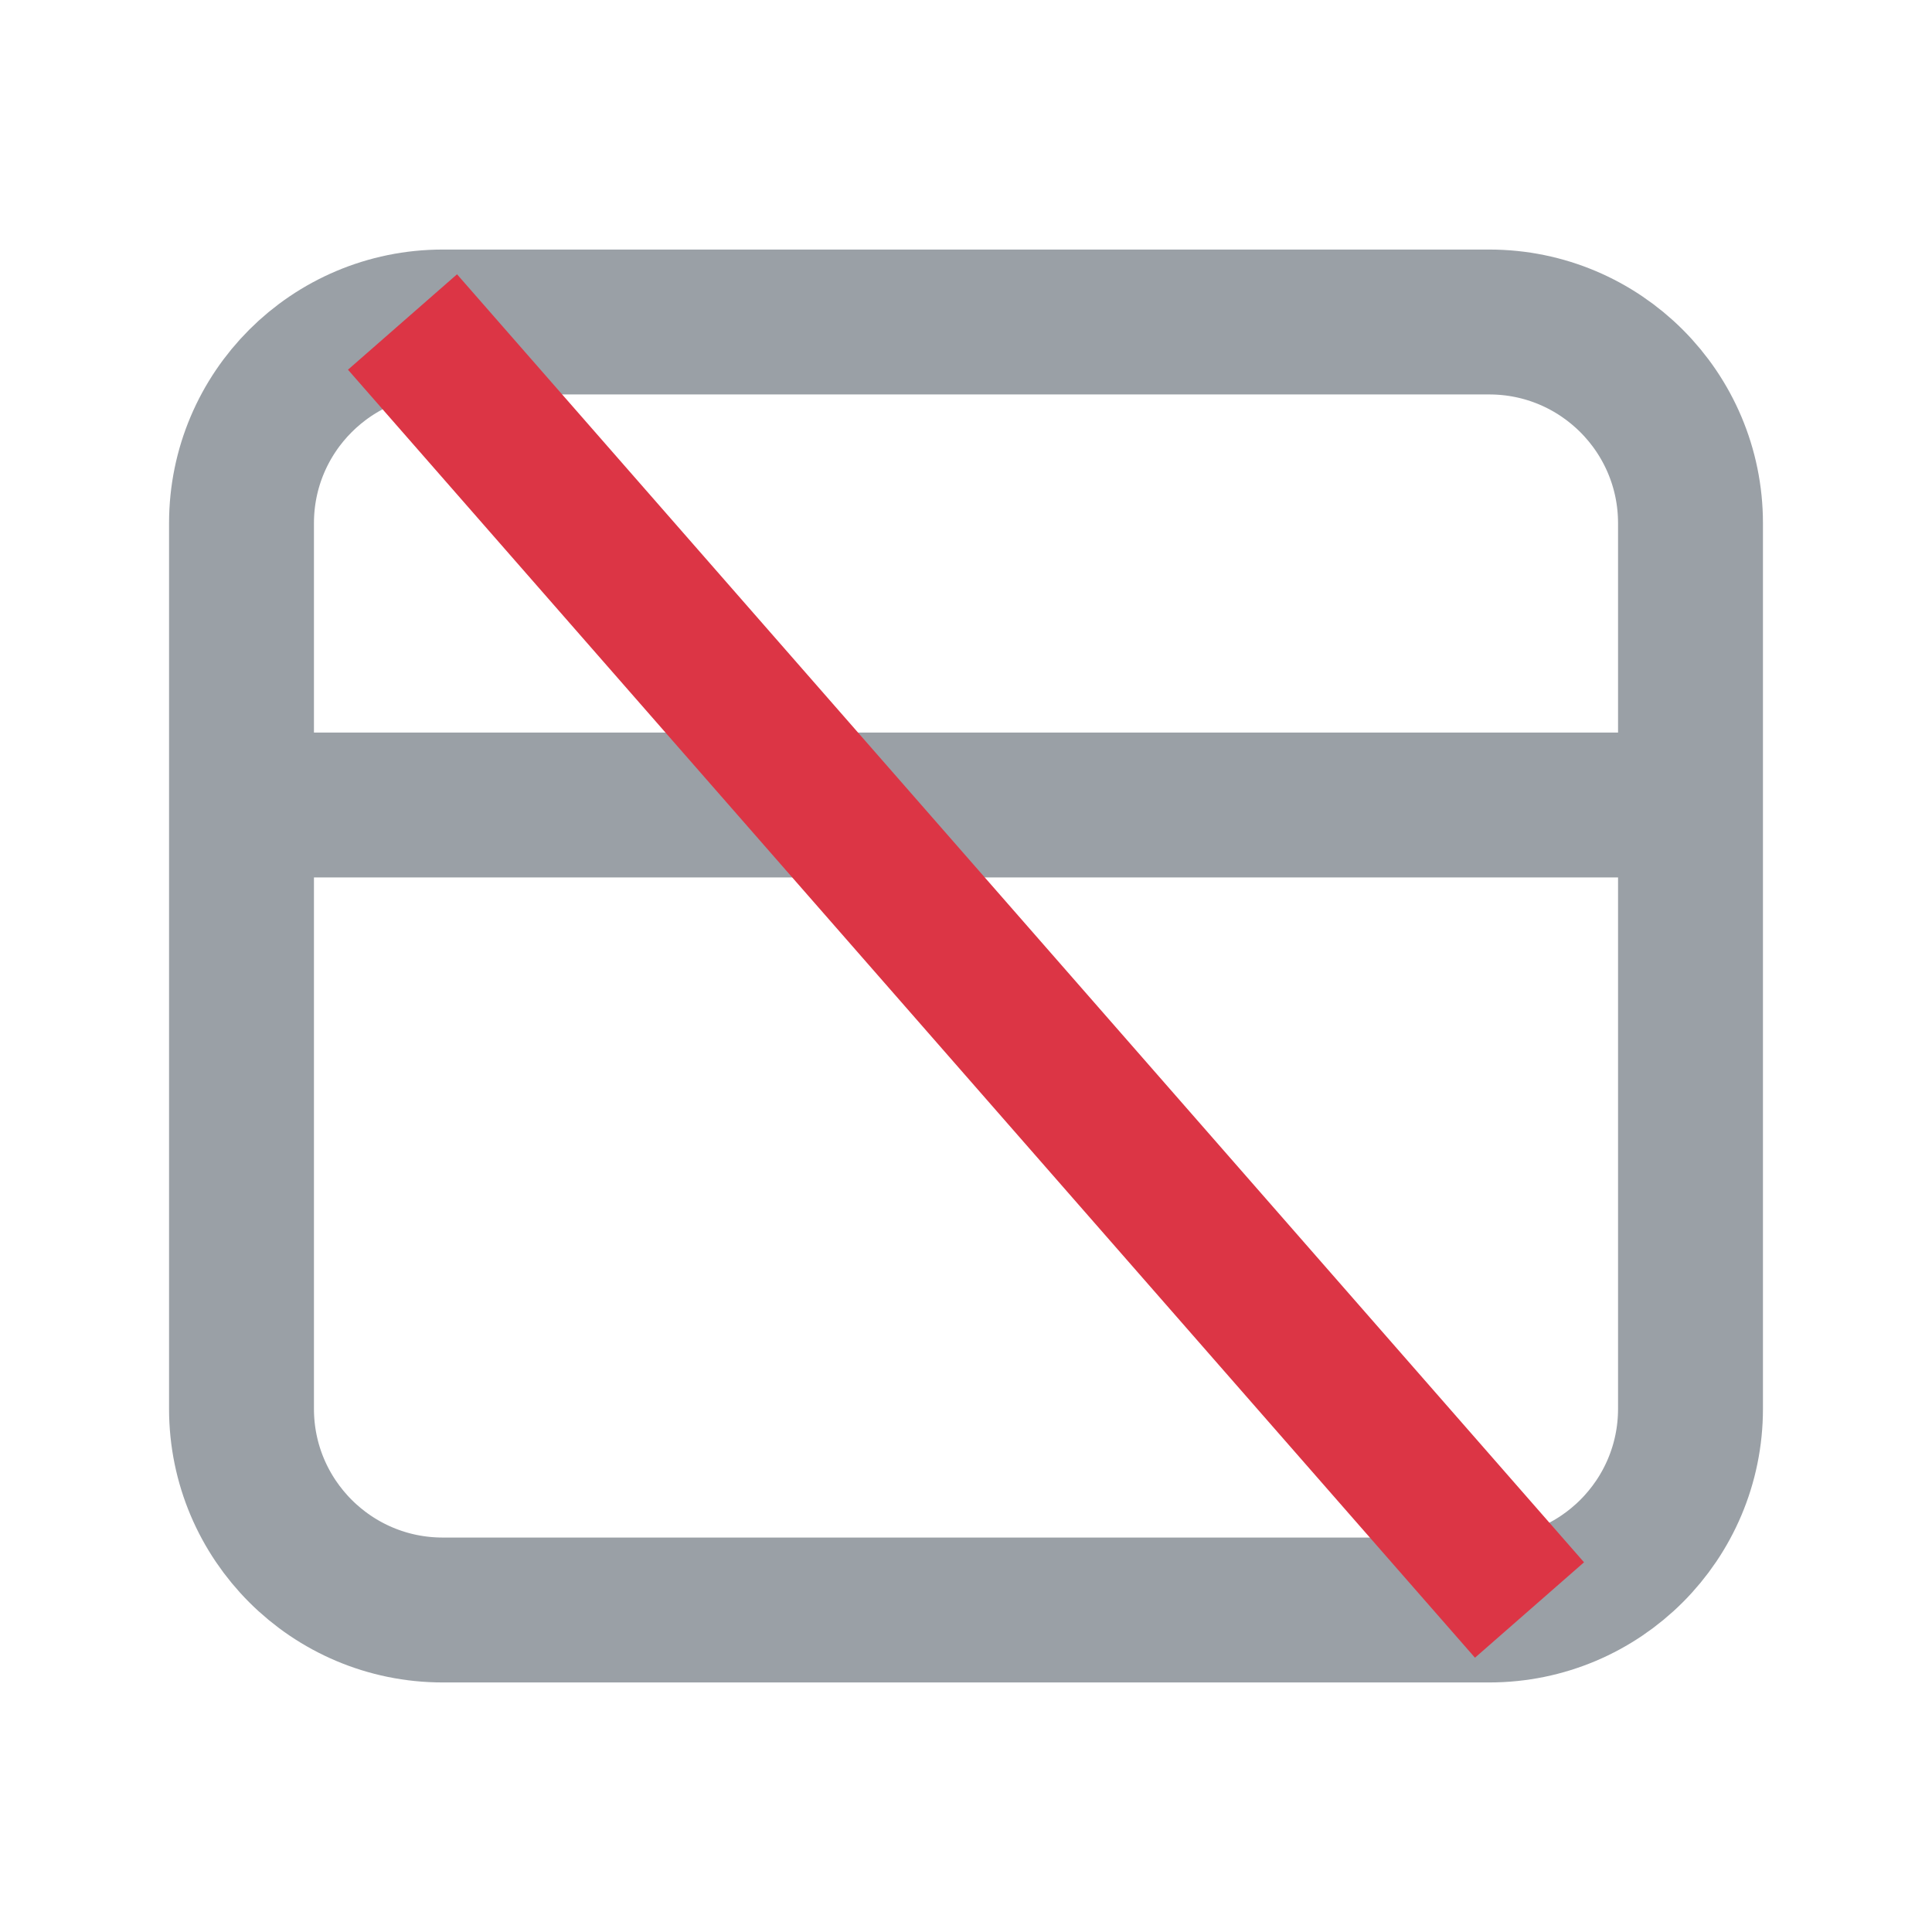
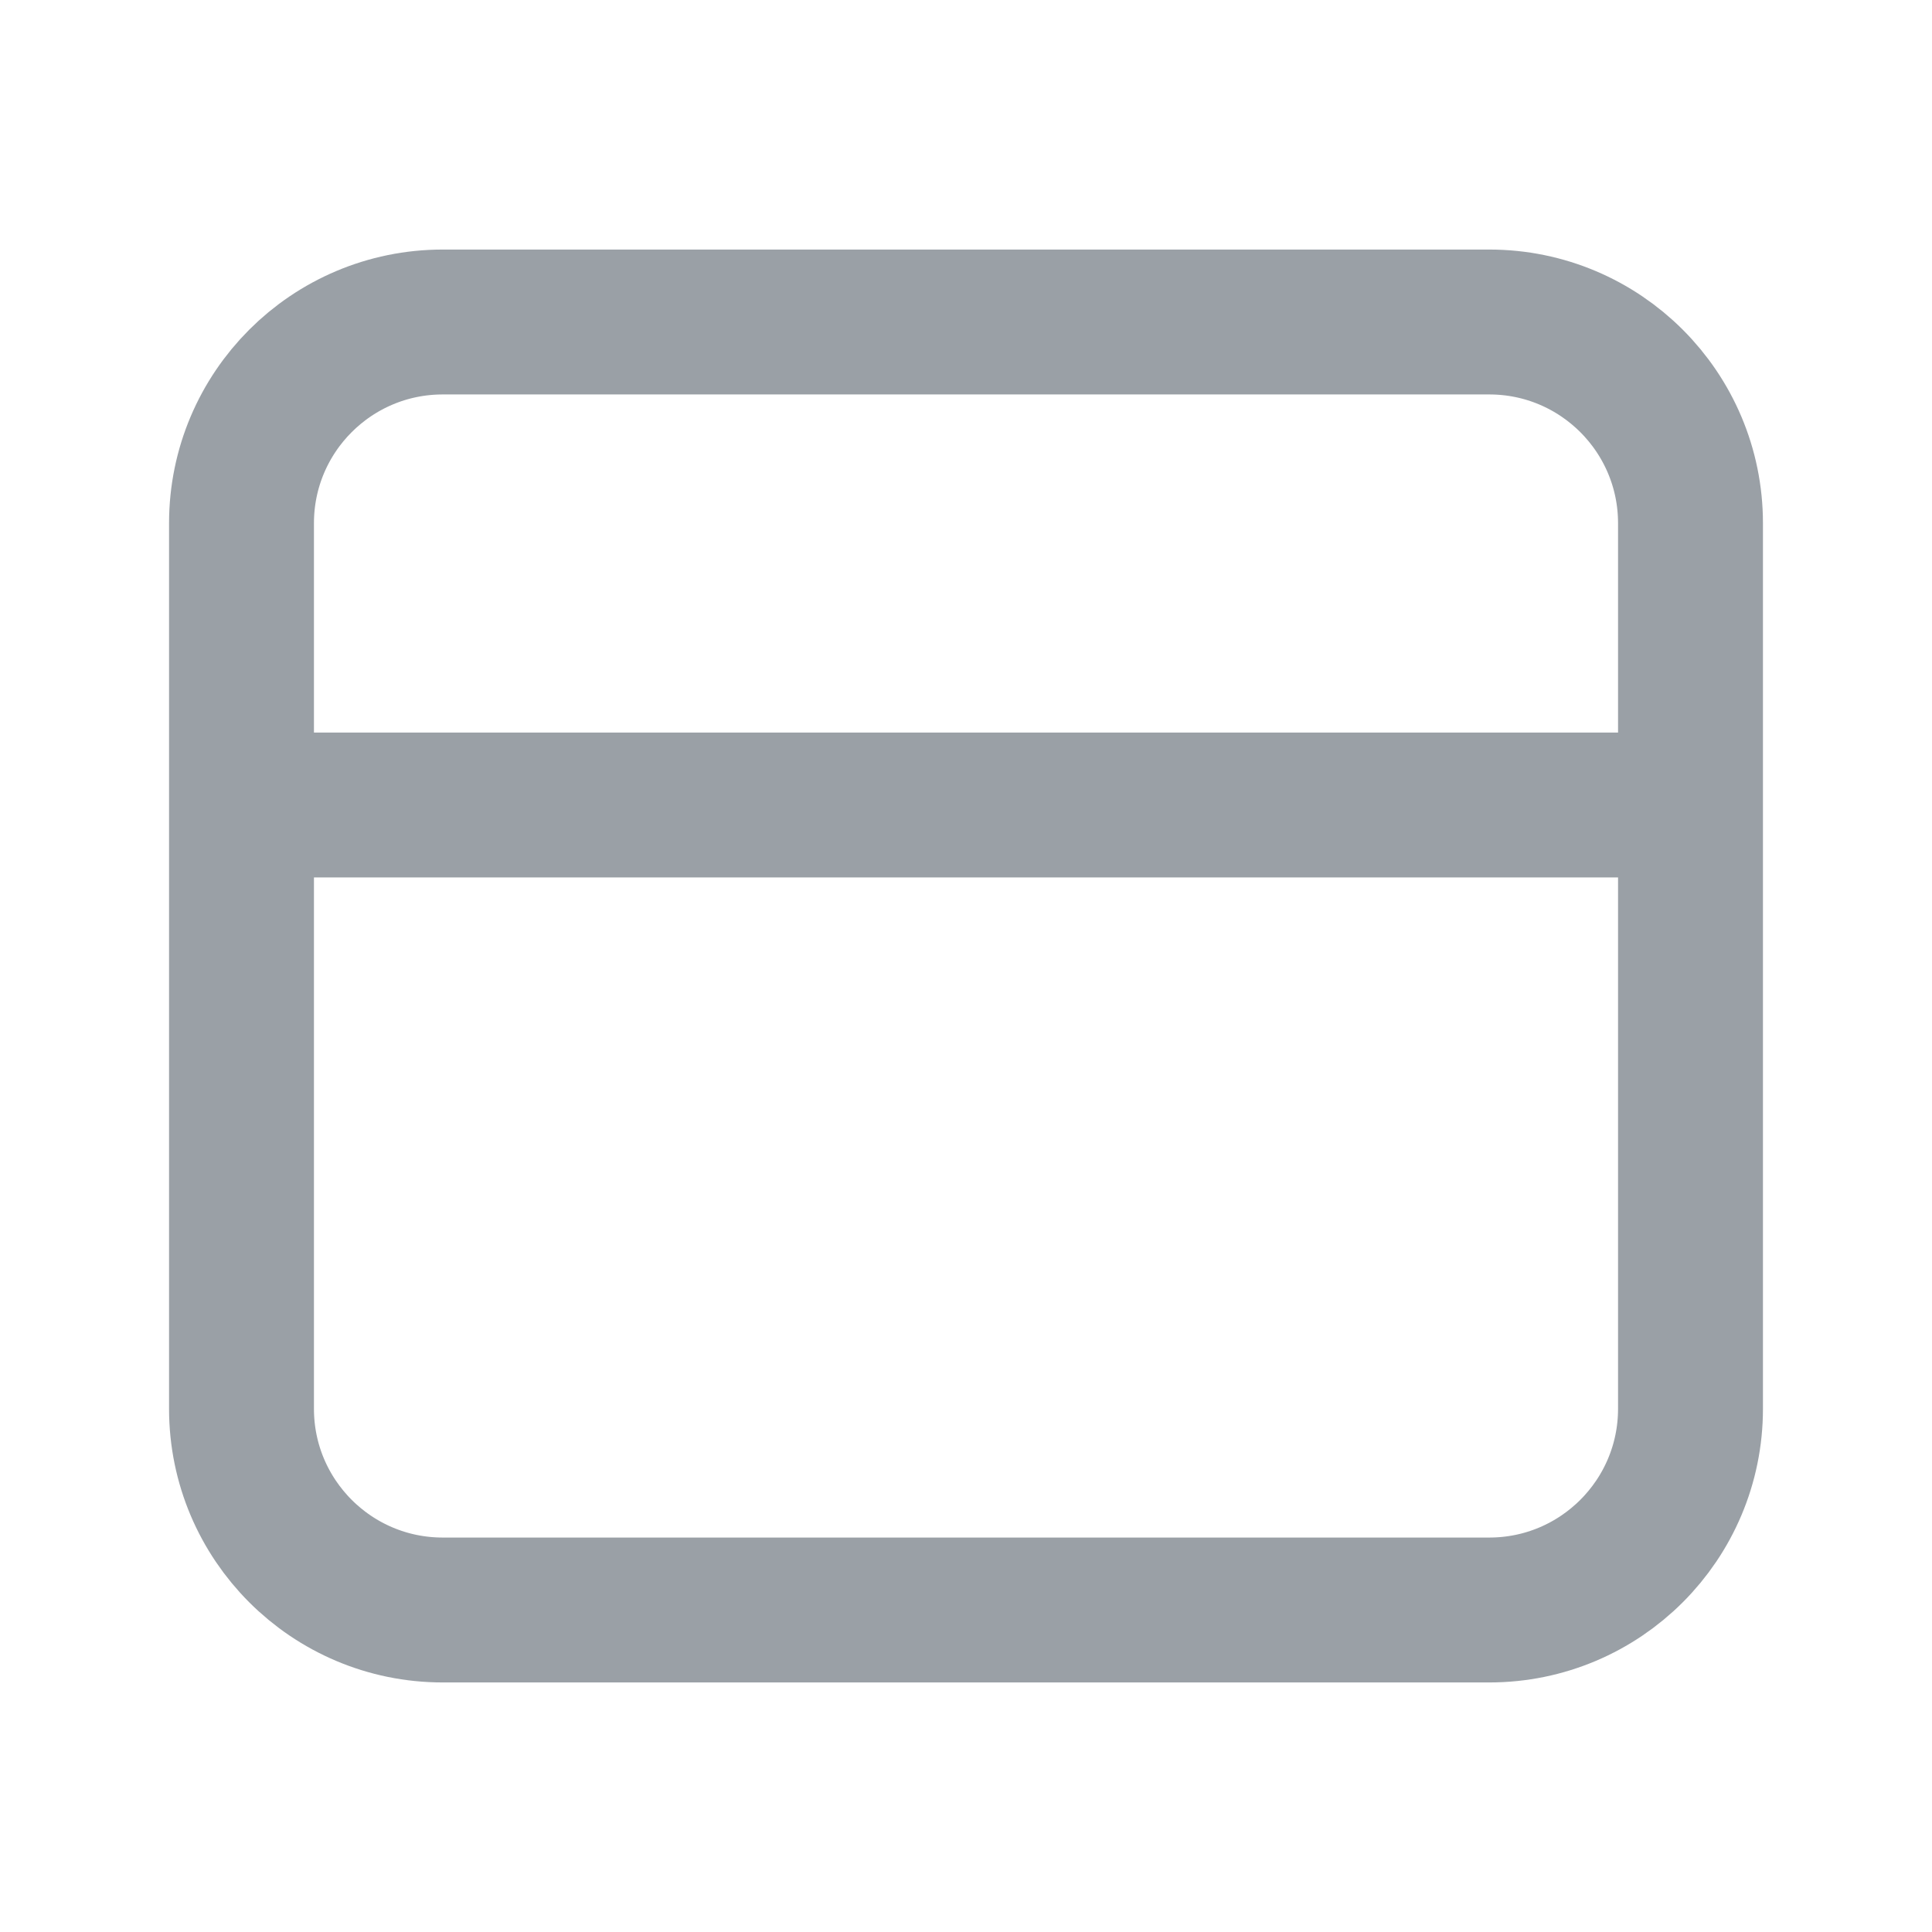
<svg xmlns="http://www.w3.org/2000/svg" viewBox="0 0 24 24" fill="none" stroke="#9AA0A6" stroke-width="1.8" stroke-linejoin="round">
  <rect x="3" y="4" width="18" height="16" rx="2.5" />
  <path d="M3 10h18" />
-   <line x1="5" y1="4" x2="19" y2="20" stroke="#DC3545" />
</svg>
